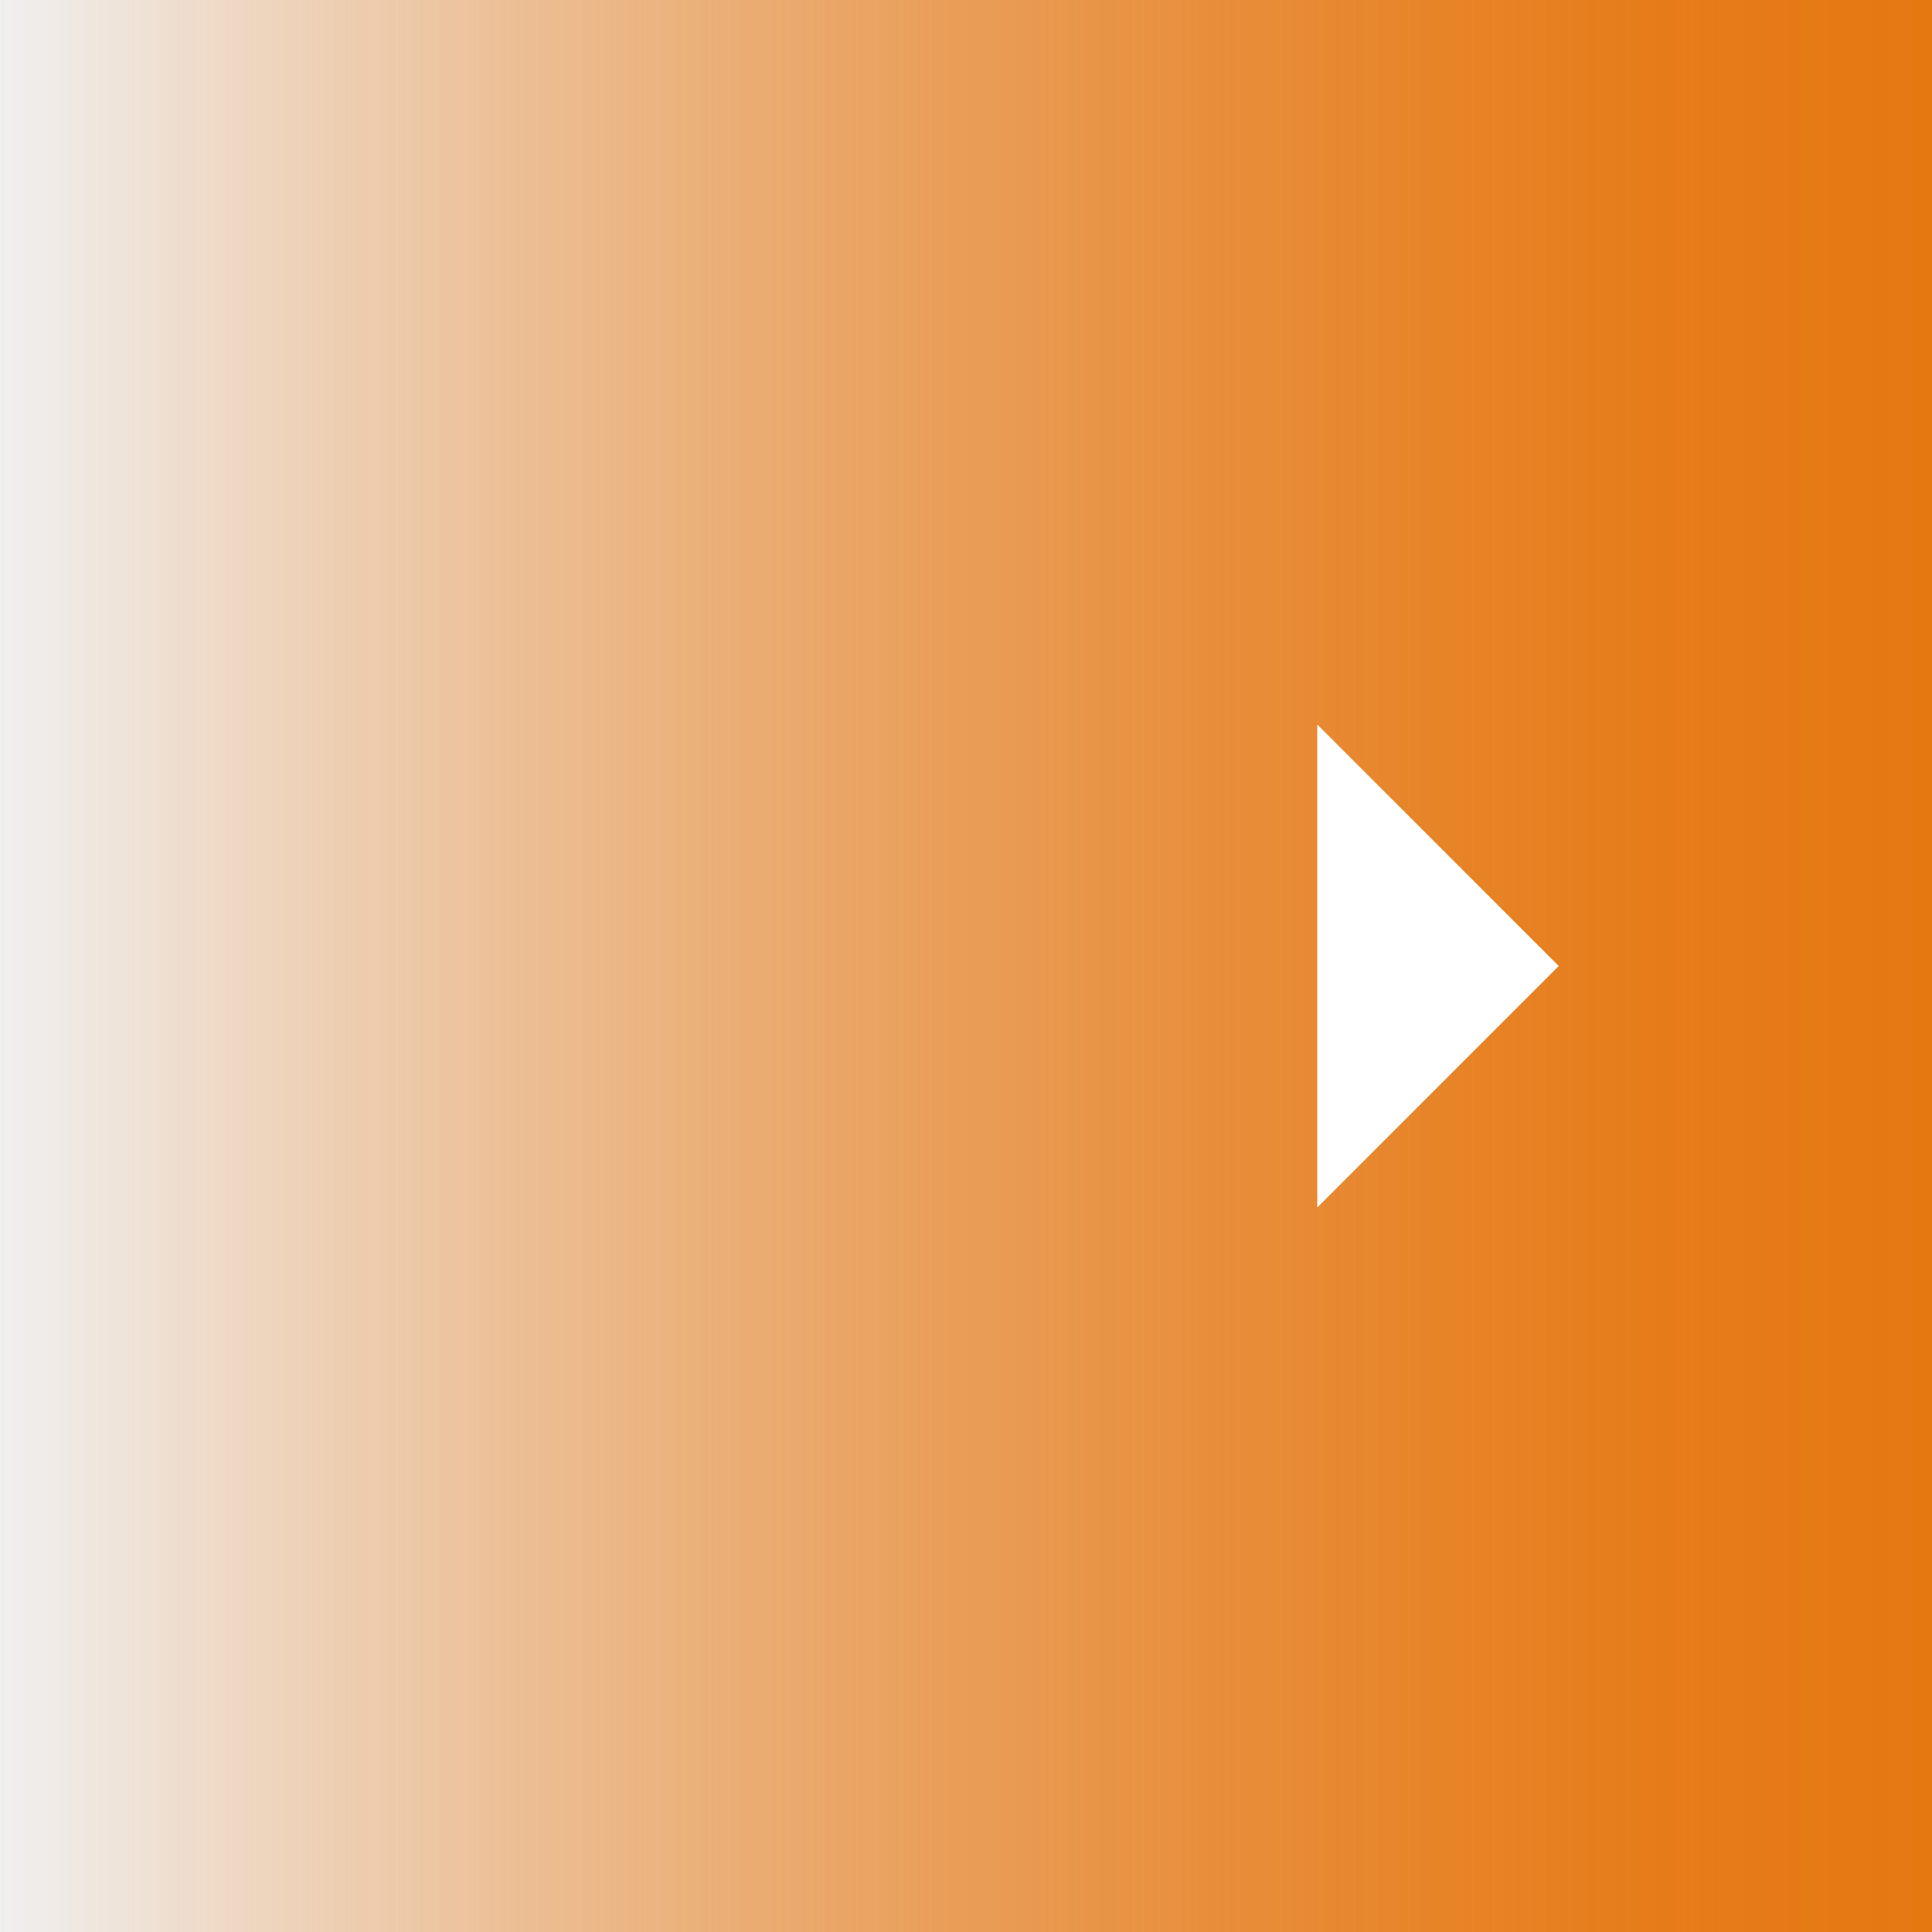
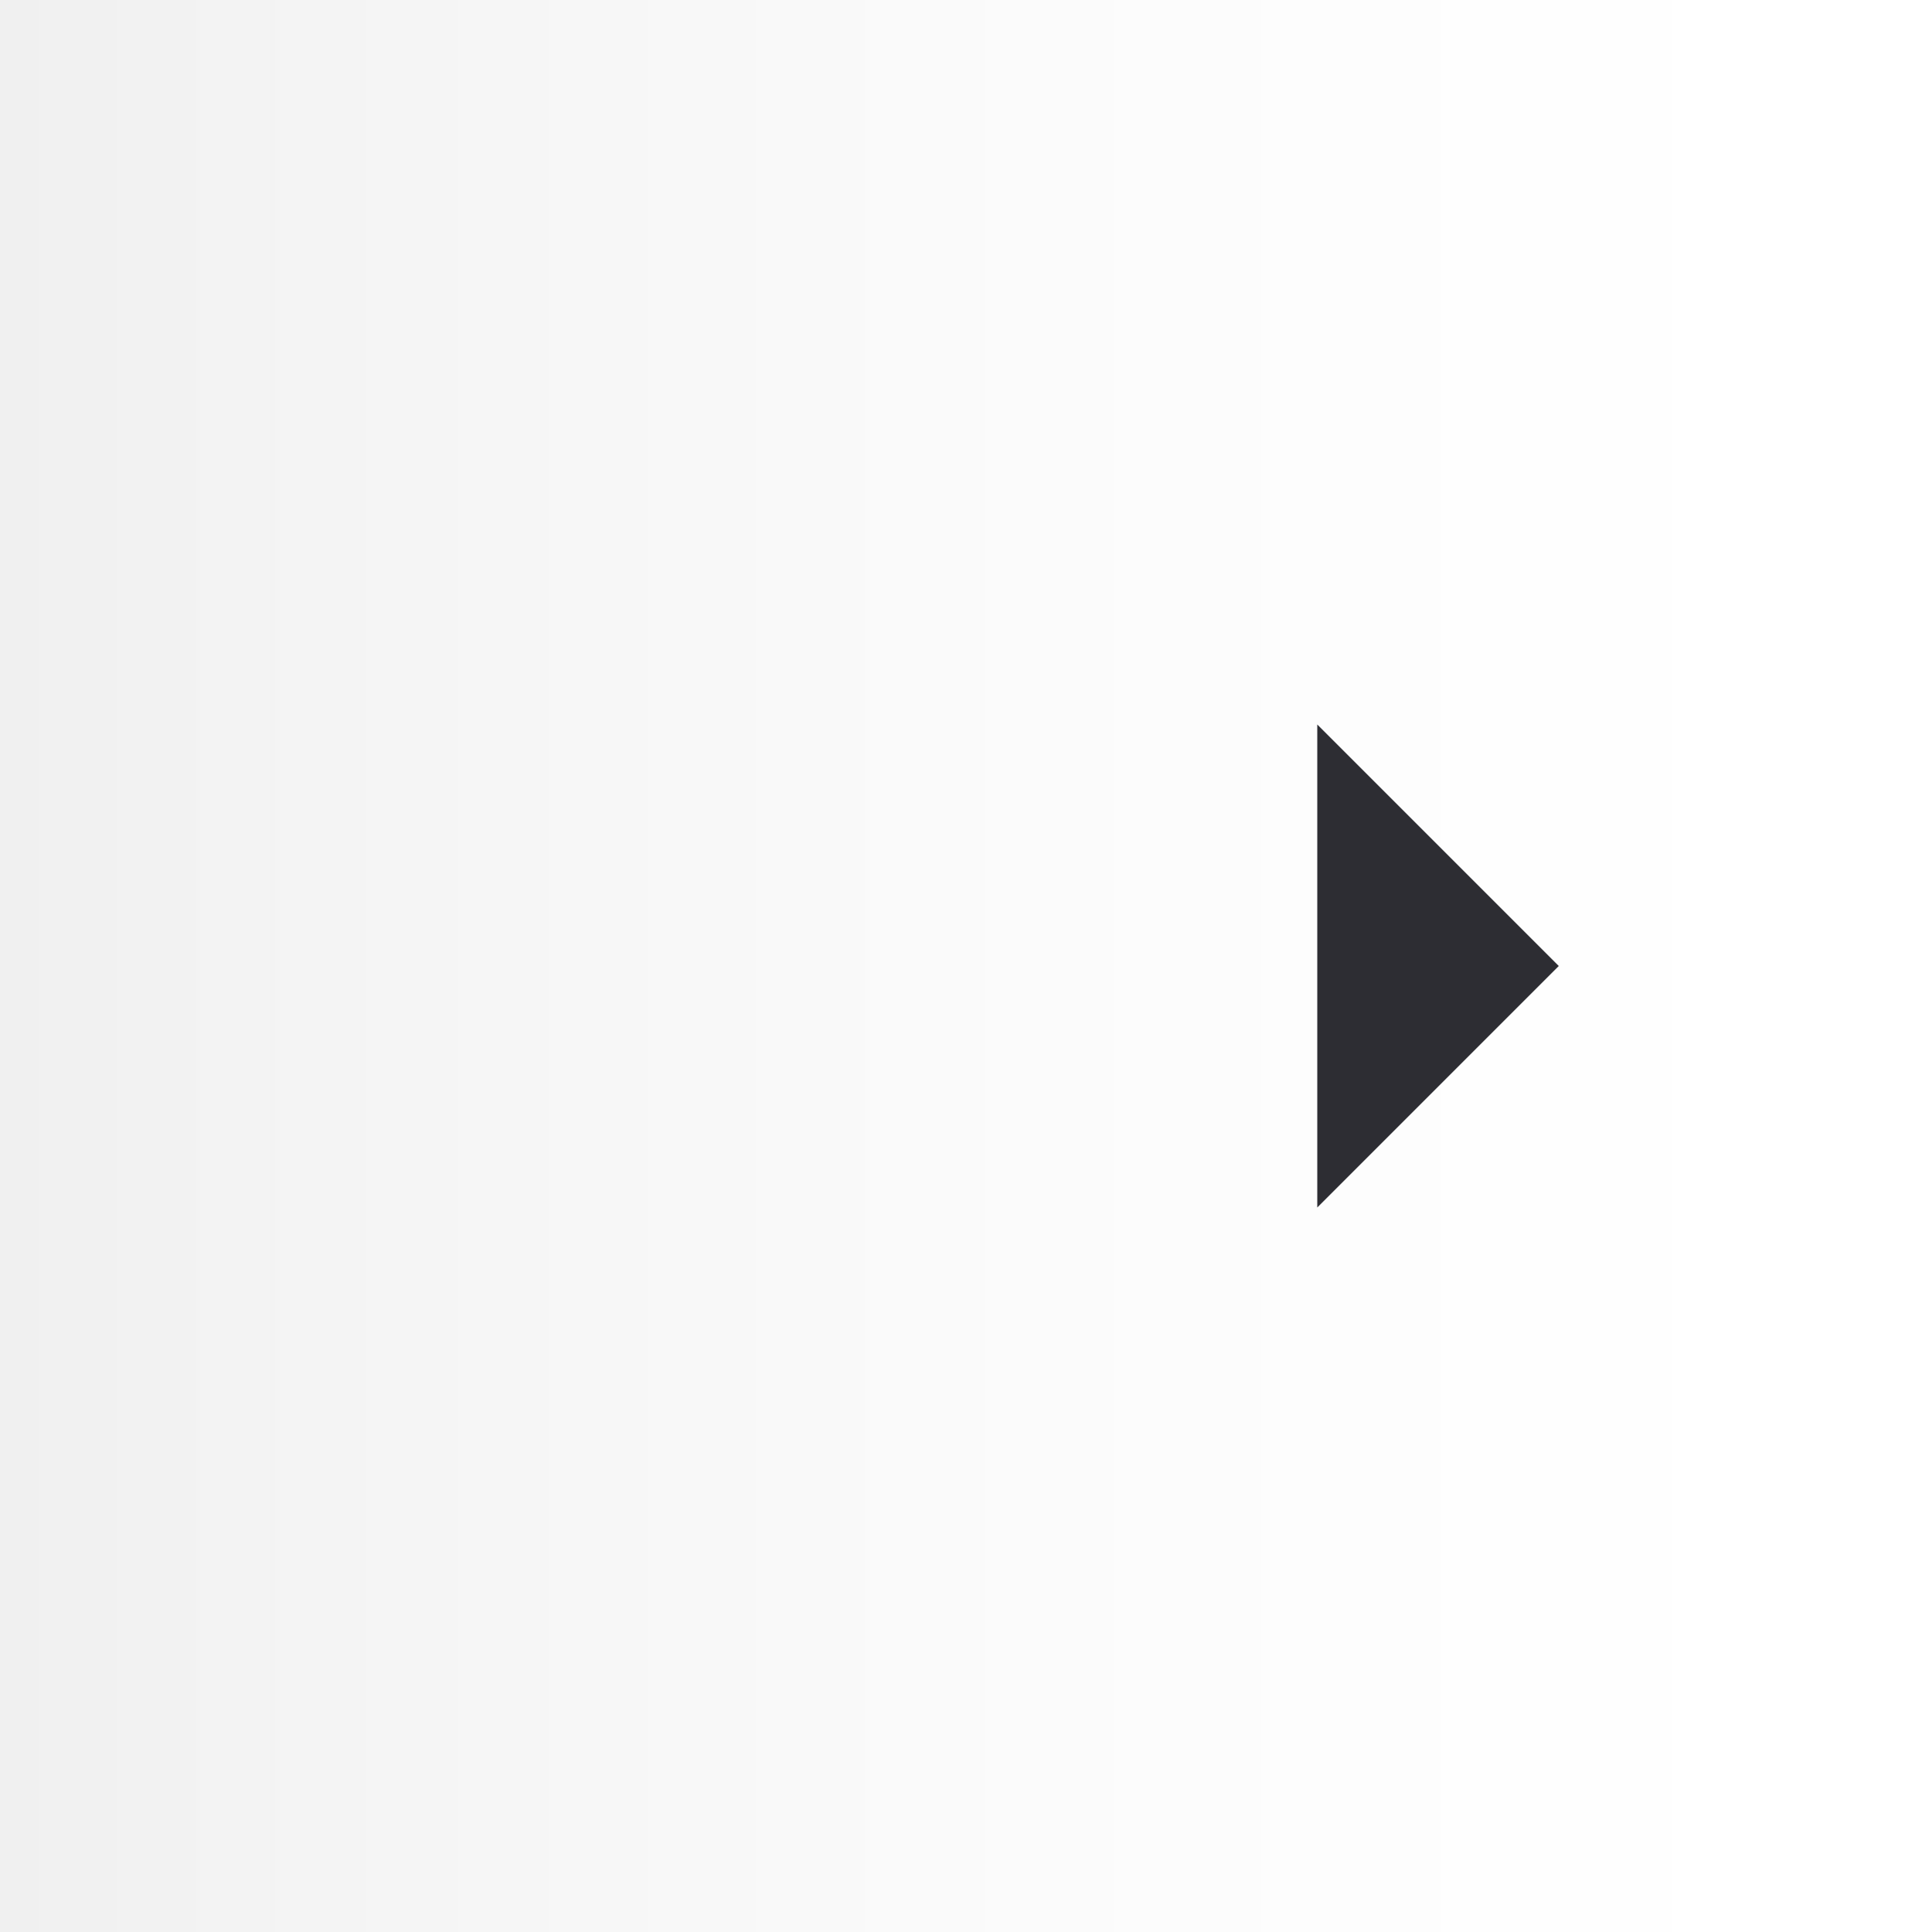
<svg xmlns="http://www.w3.org/2000/svg" width="44" height="44" viewBox="0 0 44 44">
  <defs>
-     <style>.a{fill:url(#a);}.b{fill:#fff;}</style>
+     <style>.a{fill:url(#a);}.b{fill:#2d2d33;}</style>
    <linearGradient id="a" y1="24" x2="44" y2="24" gradientTransform="matrix(1, 0, 0, -1, 0, 46)" gradientUnits="userSpaceOnUse">
-       <stop offset="0" stop-color="#e67812" stop-opacity="0" />
-       <stop offset="0.14" stop-color="#e67812" stop-opacity="0.23" />
-       <stop offset="0.31" stop-color="#e67812" stop-opacity="0.47" />
-       <stop offset="0.47" stop-color="#e67812" stop-opacity="0.66" />
-       <stop offset="0.62" stop-color="#e67812" stop-opacity="0.81" />
-       <stop offset="0.76" stop-color="#e67812" stop-opacity="0.91" />
-       <stop offset="0.89" stop-color="#e67812" stop-opacity="0.98" />
-       <stop offset="1" stop-color="#e67812" />
+       <stop offset="0" stop-color="#fff" stop-opacity="0" />
+       <stop offset="0.14" stop-color="#fff" stop-opacity="0.23" />
+       <stop offset="0.31" stop-color="#fff" stop-opacity="0.47" />
+       <stop offset="0.47" stop-color="#fff" stop-opacity="0.66" />
+       <stop offset="0.62" stop-color="#fff" stop-opacity="0.81" />
+       <stop offset="0.76" stop-color="#fff" stop-opacity="0.91" />
+       <stop offset="0.89" stop-color="#fff" stop-opacity="0.98" />
+       <stop offset="1" stop-color="#fff" />
    </linearGradient>
  </defs>
  <rect class="a" width="44" height="44" />
  <polygon class="b" points="30 16.5 35.5 22 30 27.5 30 16.5" />
</svg>
